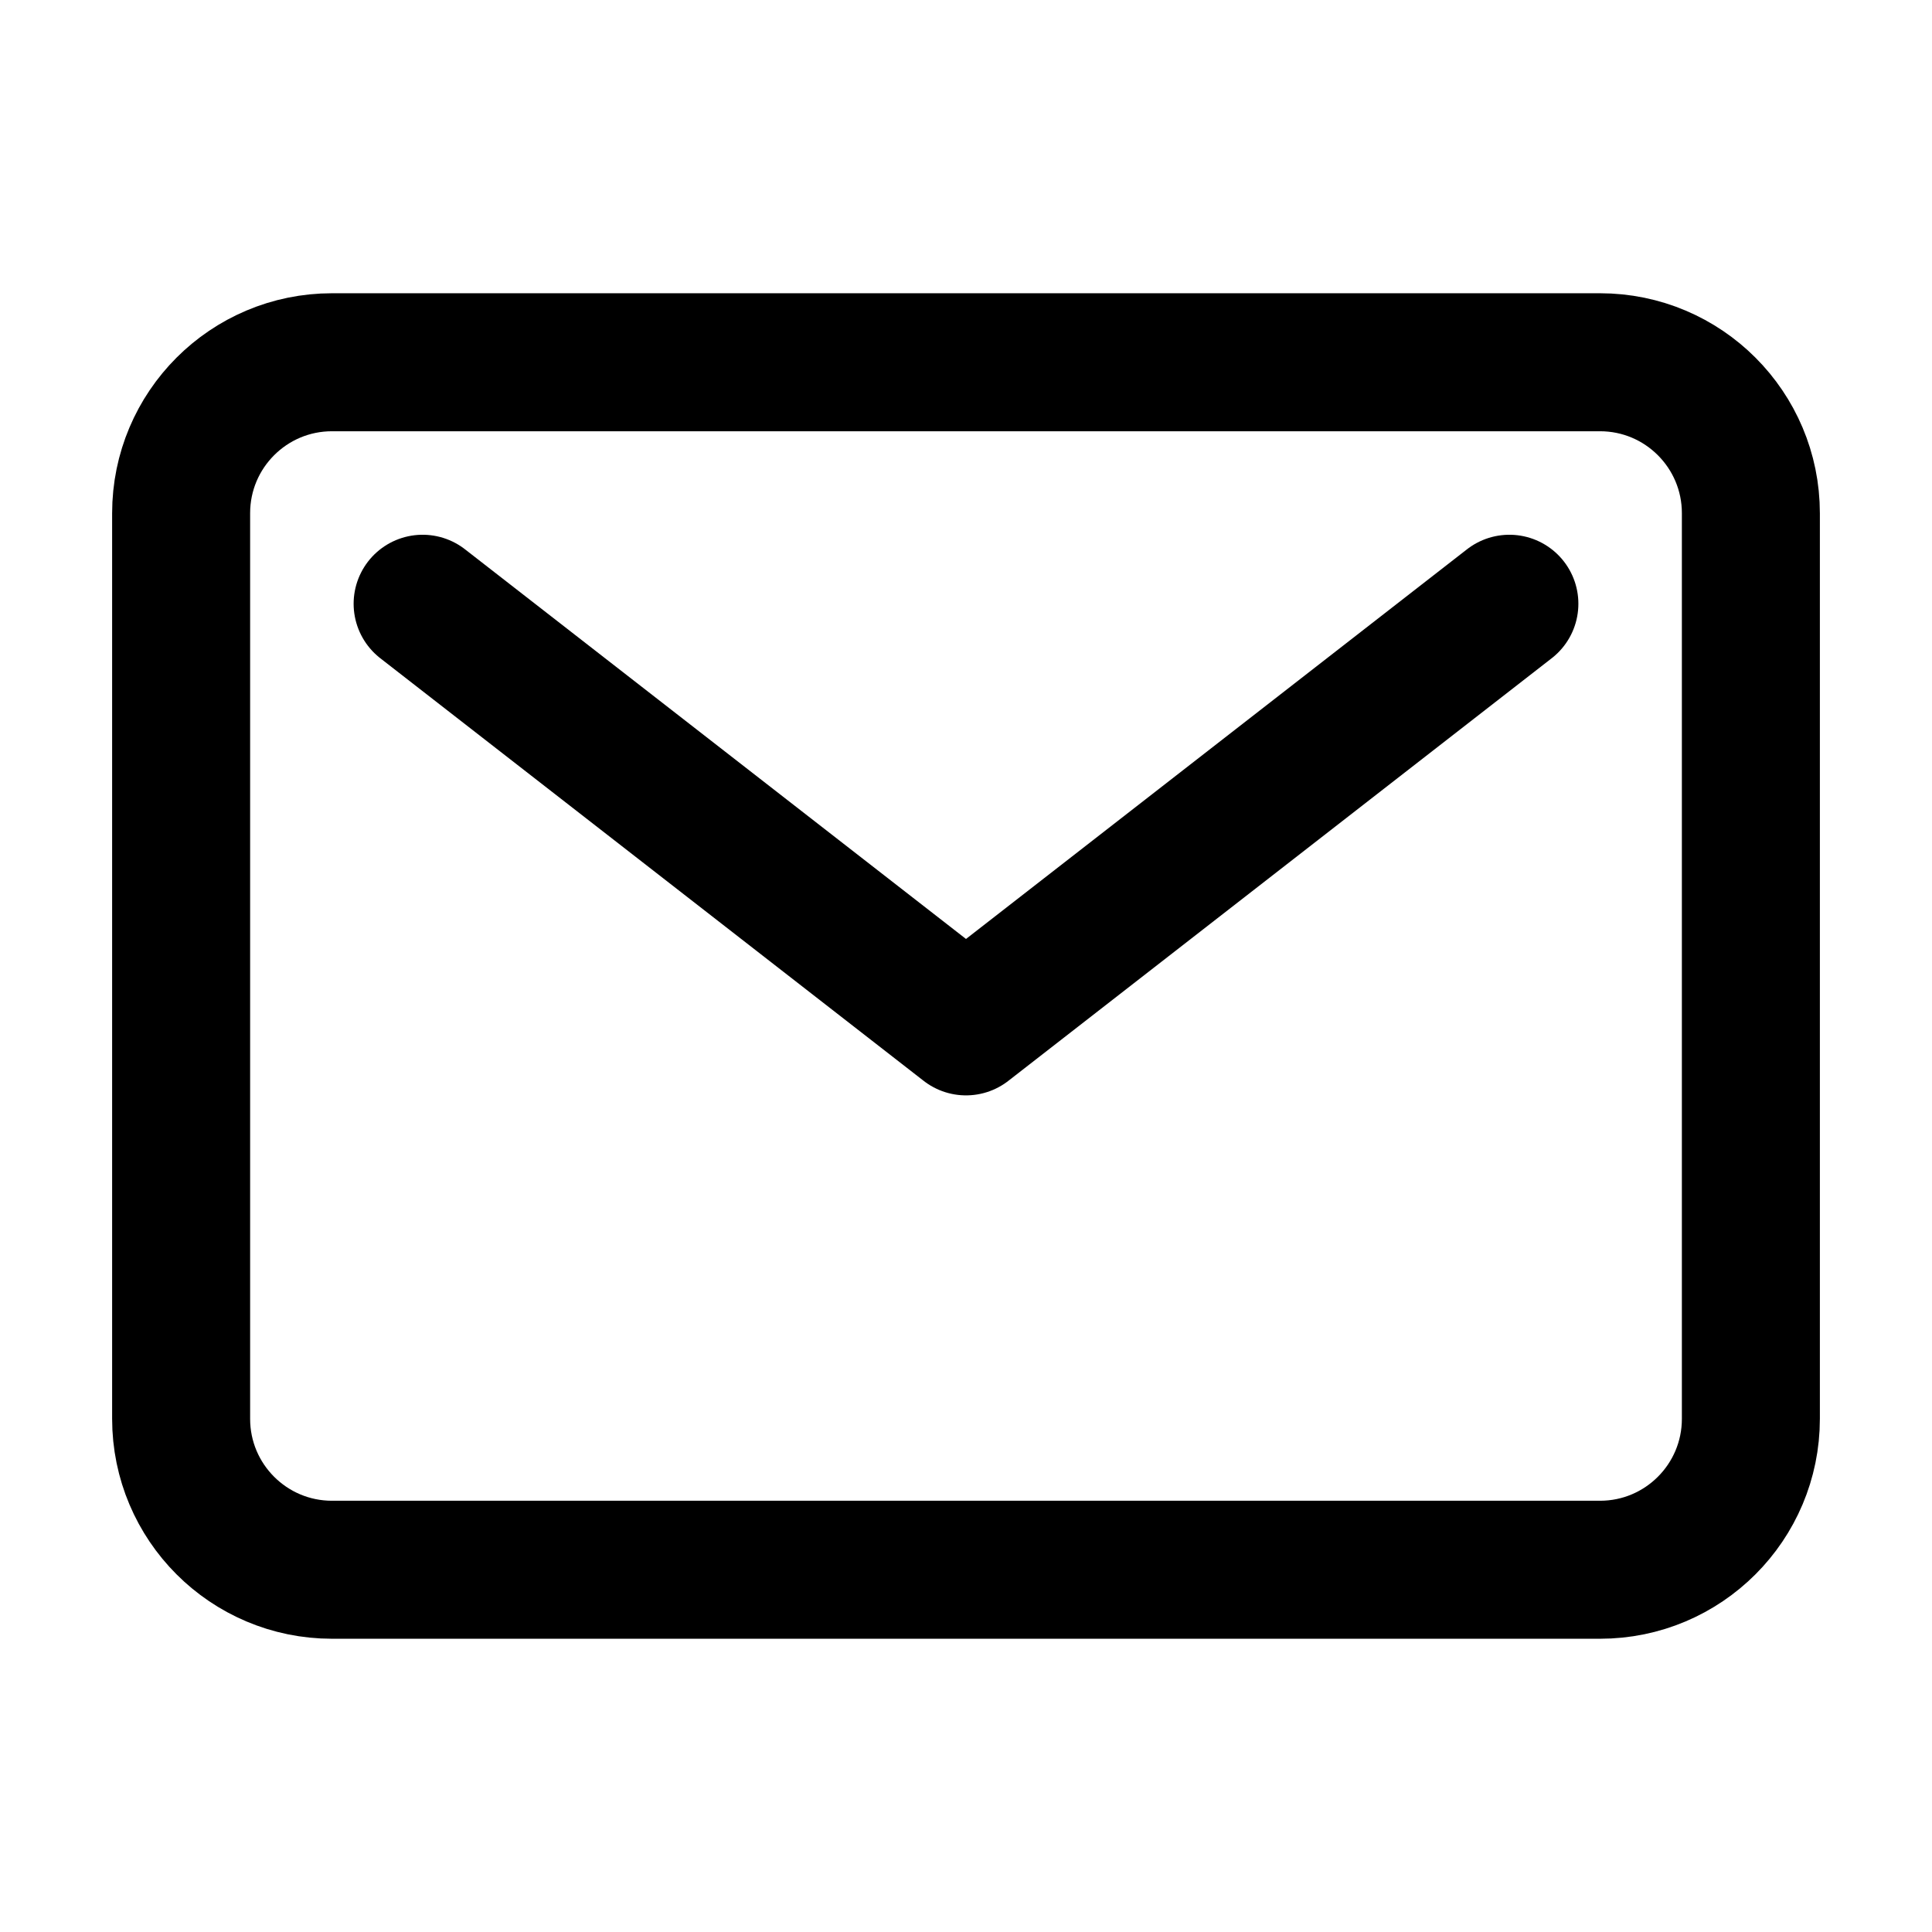
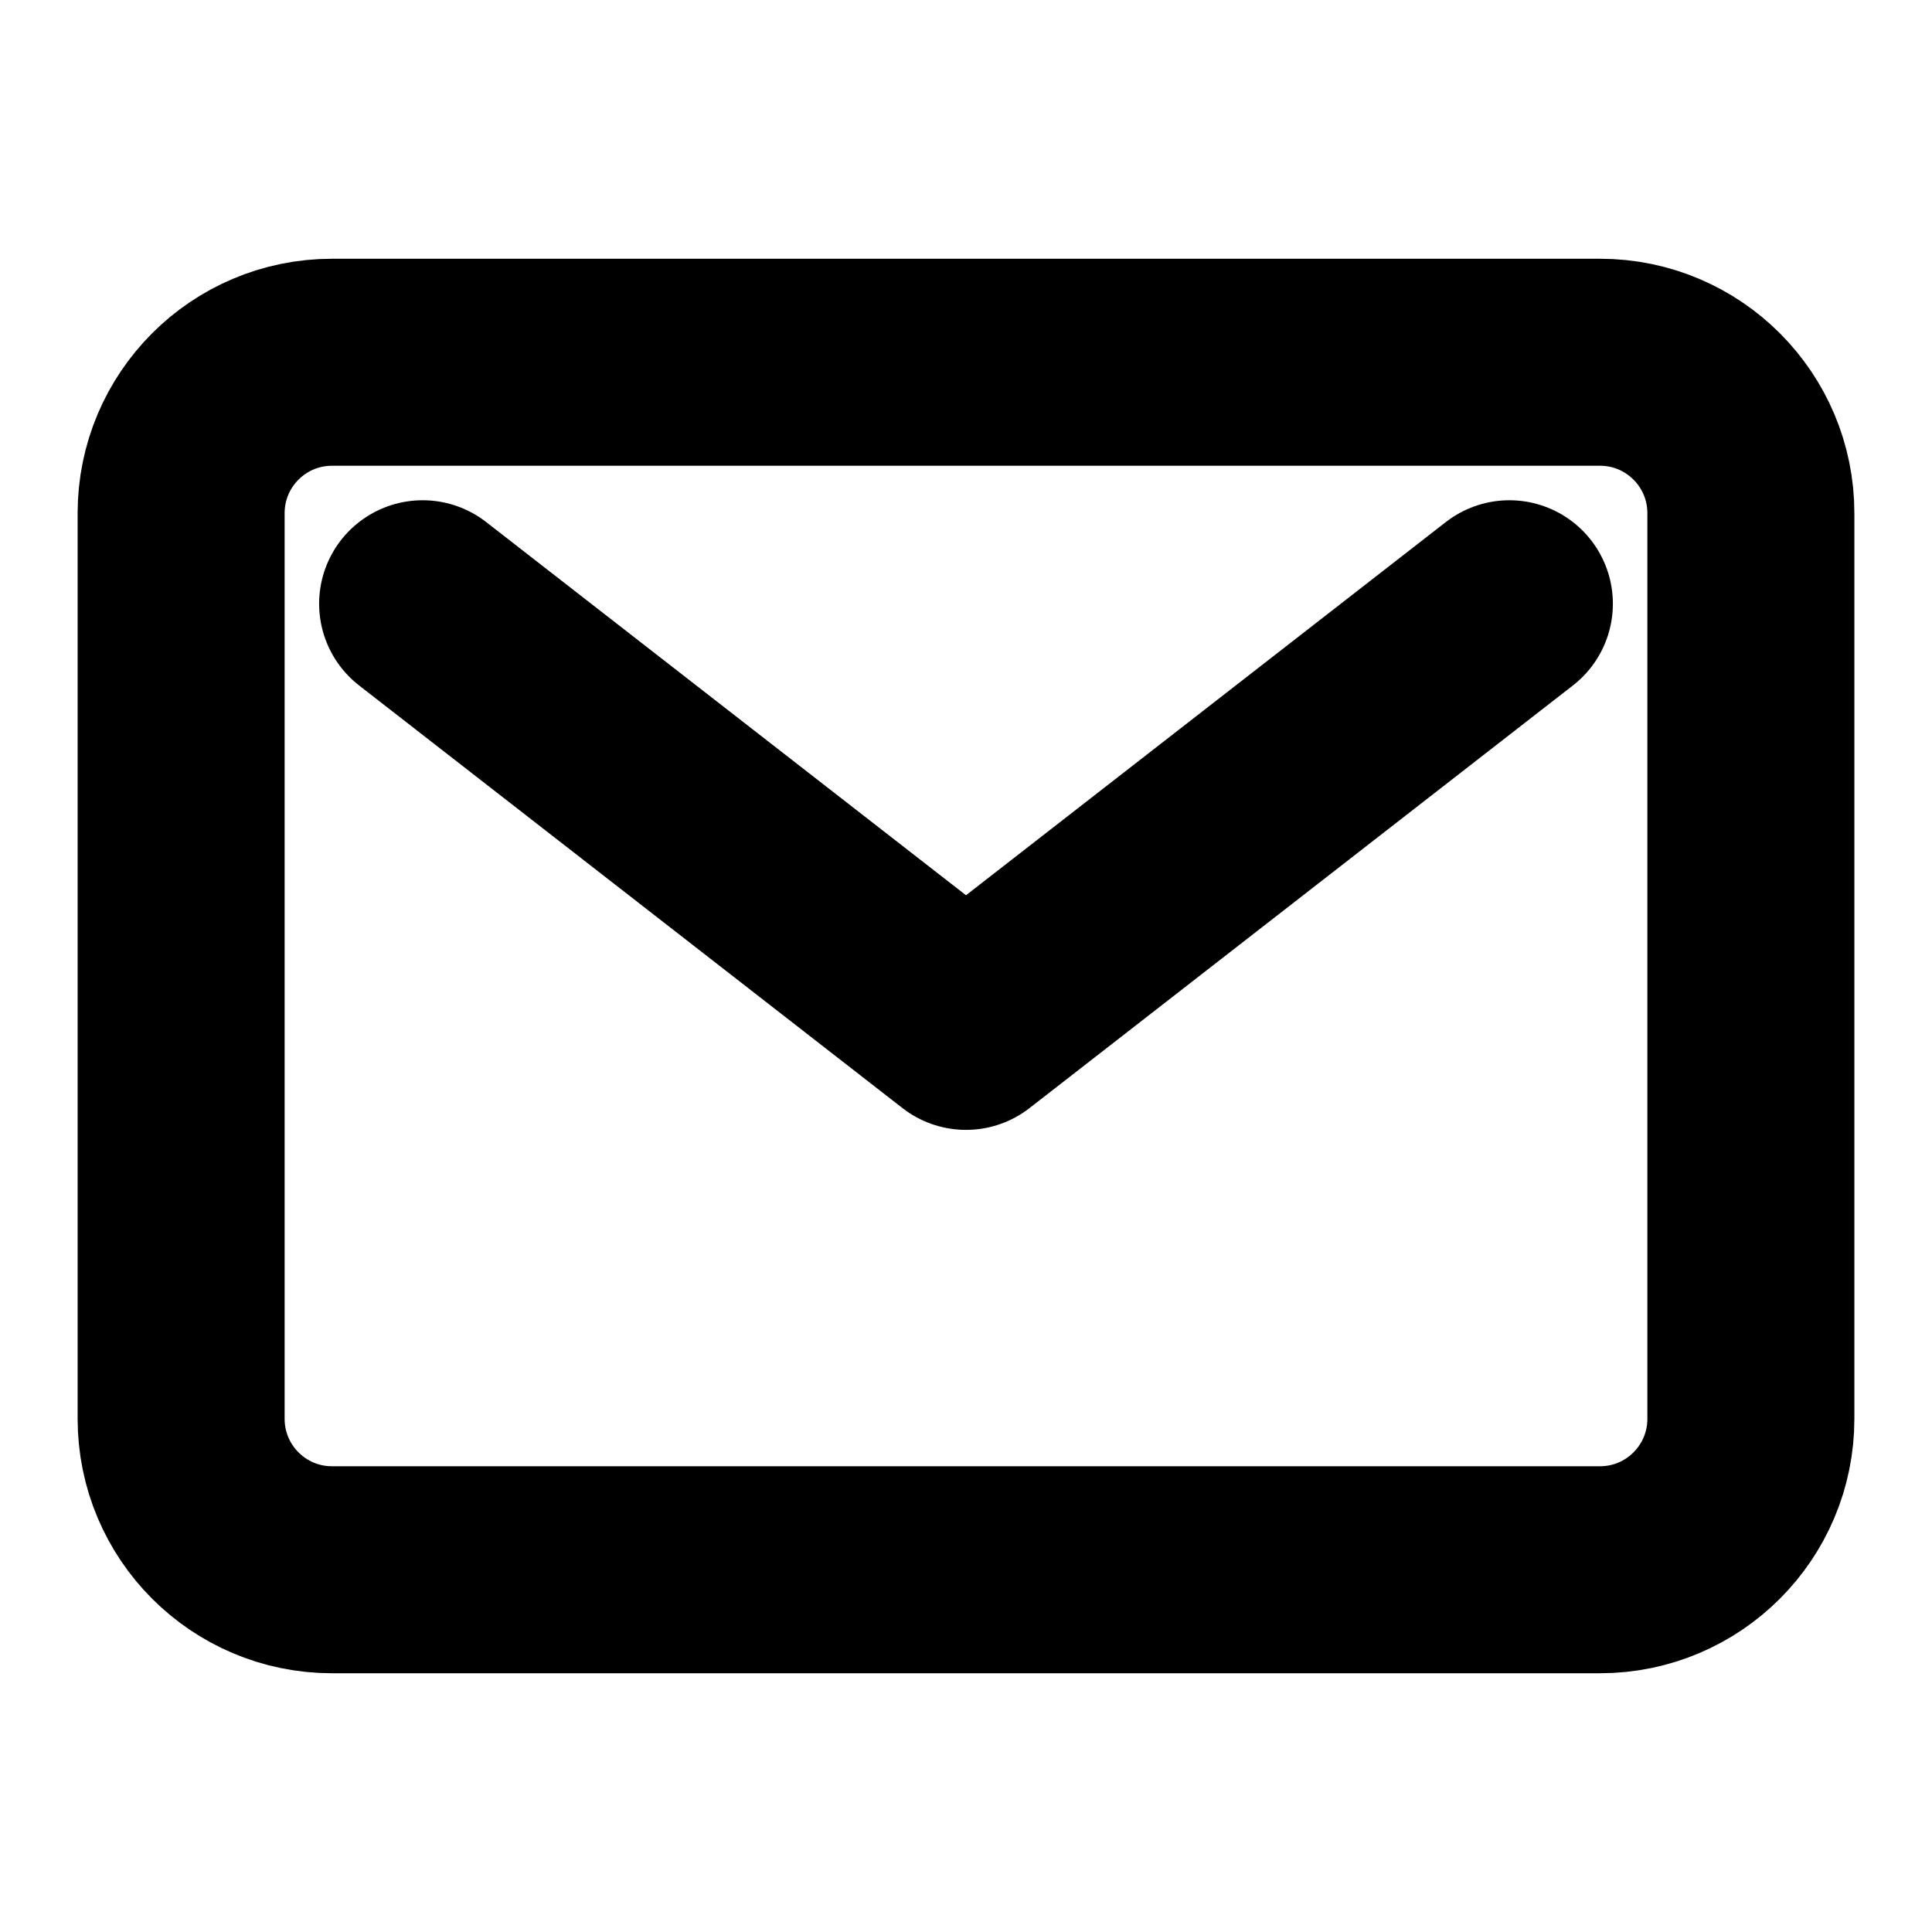
- <svg xmlns="http://www.w3.org/2000/svg" width="28" height="28" viewBox="0 0 28 28" fill="none" stroke="currentColor">
-   <path class="d" d="M23.188 5.25H4.812C3.604 5.25 2.625 6.229 2.625 7.438V20.562C2.625 21.771 3.604 22.75 4.812 22.75H23.188C24.396 22.75 25.375 21.771 25.375 20.562V7.438C25.375 6.229 24.396 5.25 23.188 5.25Z" stroke="currentColor" stroke-width="2" stroke-linecap="round" stroke-linejoin="round" />
-   <path class="e" d="M6.125 8.75L14 14.875L21.875 8.75" stroke="currentColor" stroke-width="2" stroke-linecap="round" stroke-linejoin="round" />
+ <svg xmlns="http://www.w3.org/2000/svg" width="23" height="23" viewBox="0 0 28 28" fill="none" stroke="currentColor">
+   <path class="d" d="M23.188 5.25H4.812C3.604 5.25 2.625 6.229 2.625 7.438V20.562C2.625 21.771 3.604 22.75 4.812 22.75H23.188C24.396 22.75 25.375 21.771 25.375 20.562V7.438C25.375 6.229 24.396 5.25 23.188 5.25Z" stroke="currentColor" stroke-width="3" stroke-linecap="round" stroke-linejoin="round" />
+   <path class="e" d="M6.125 8.75L14 14.875L21.875 8.75" stroke="currentColor" stroke-width="3" stroke-linecap="round" stroke-linejoin="round" />
</svg>
